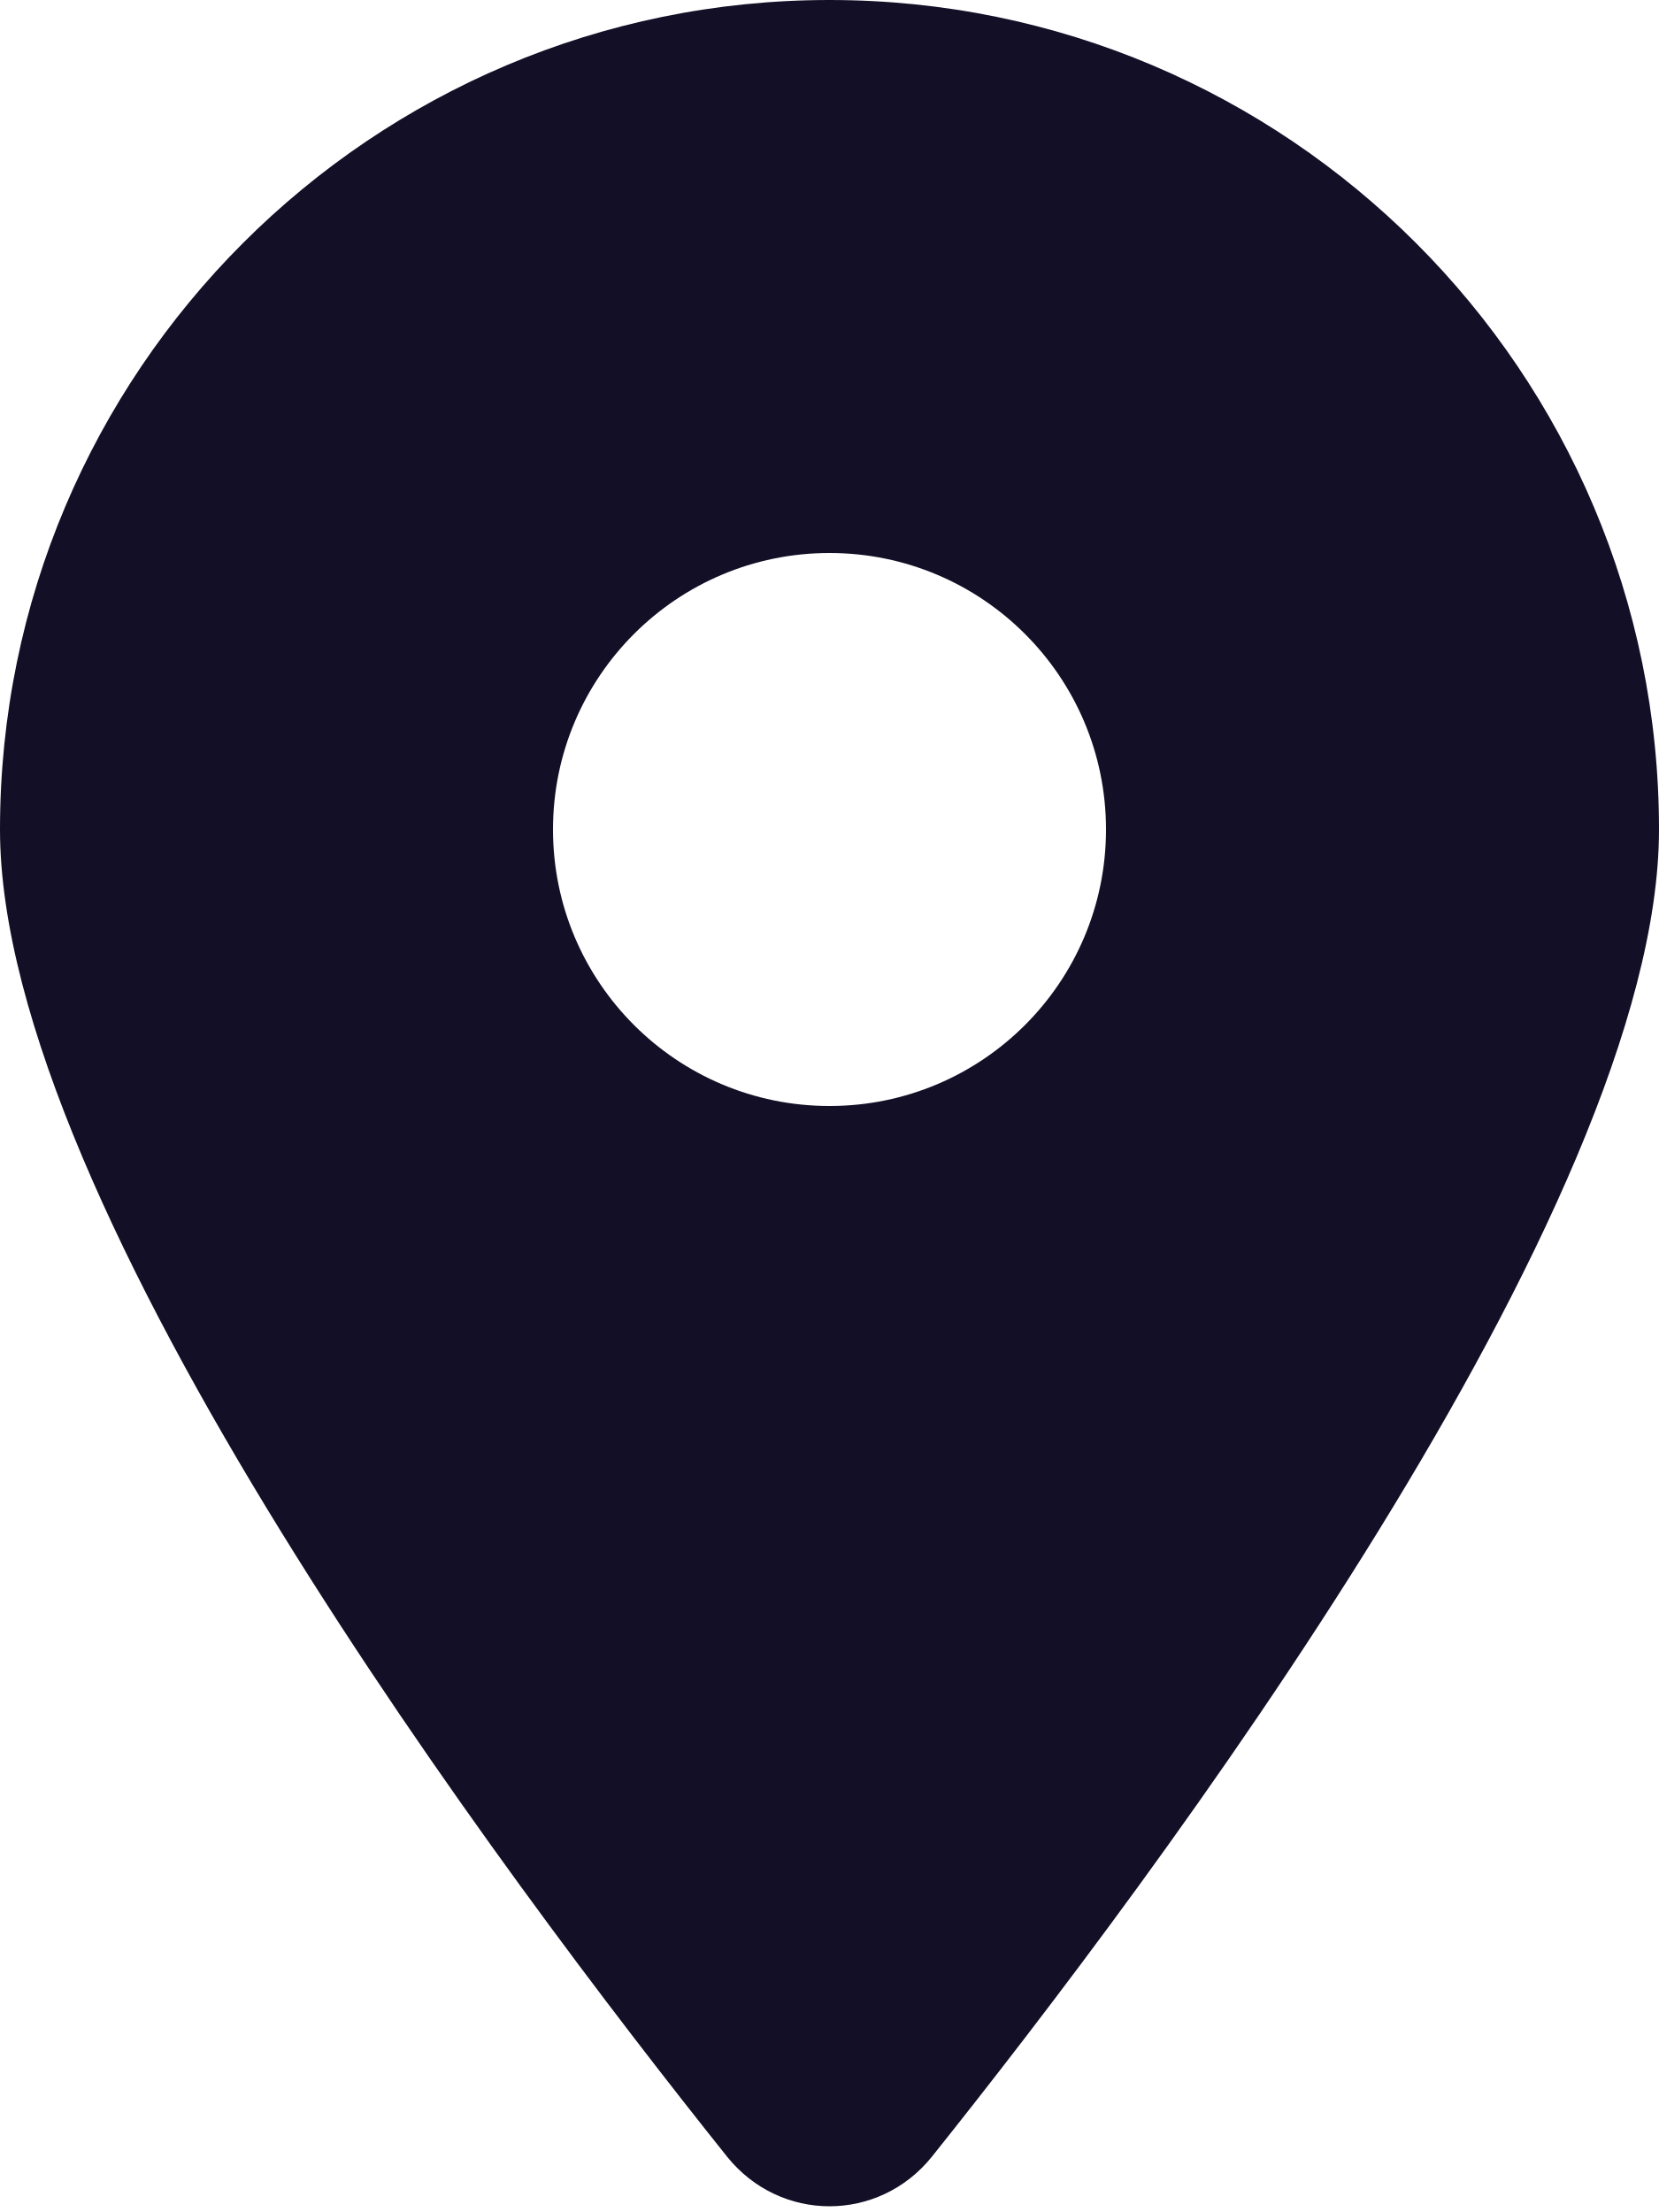
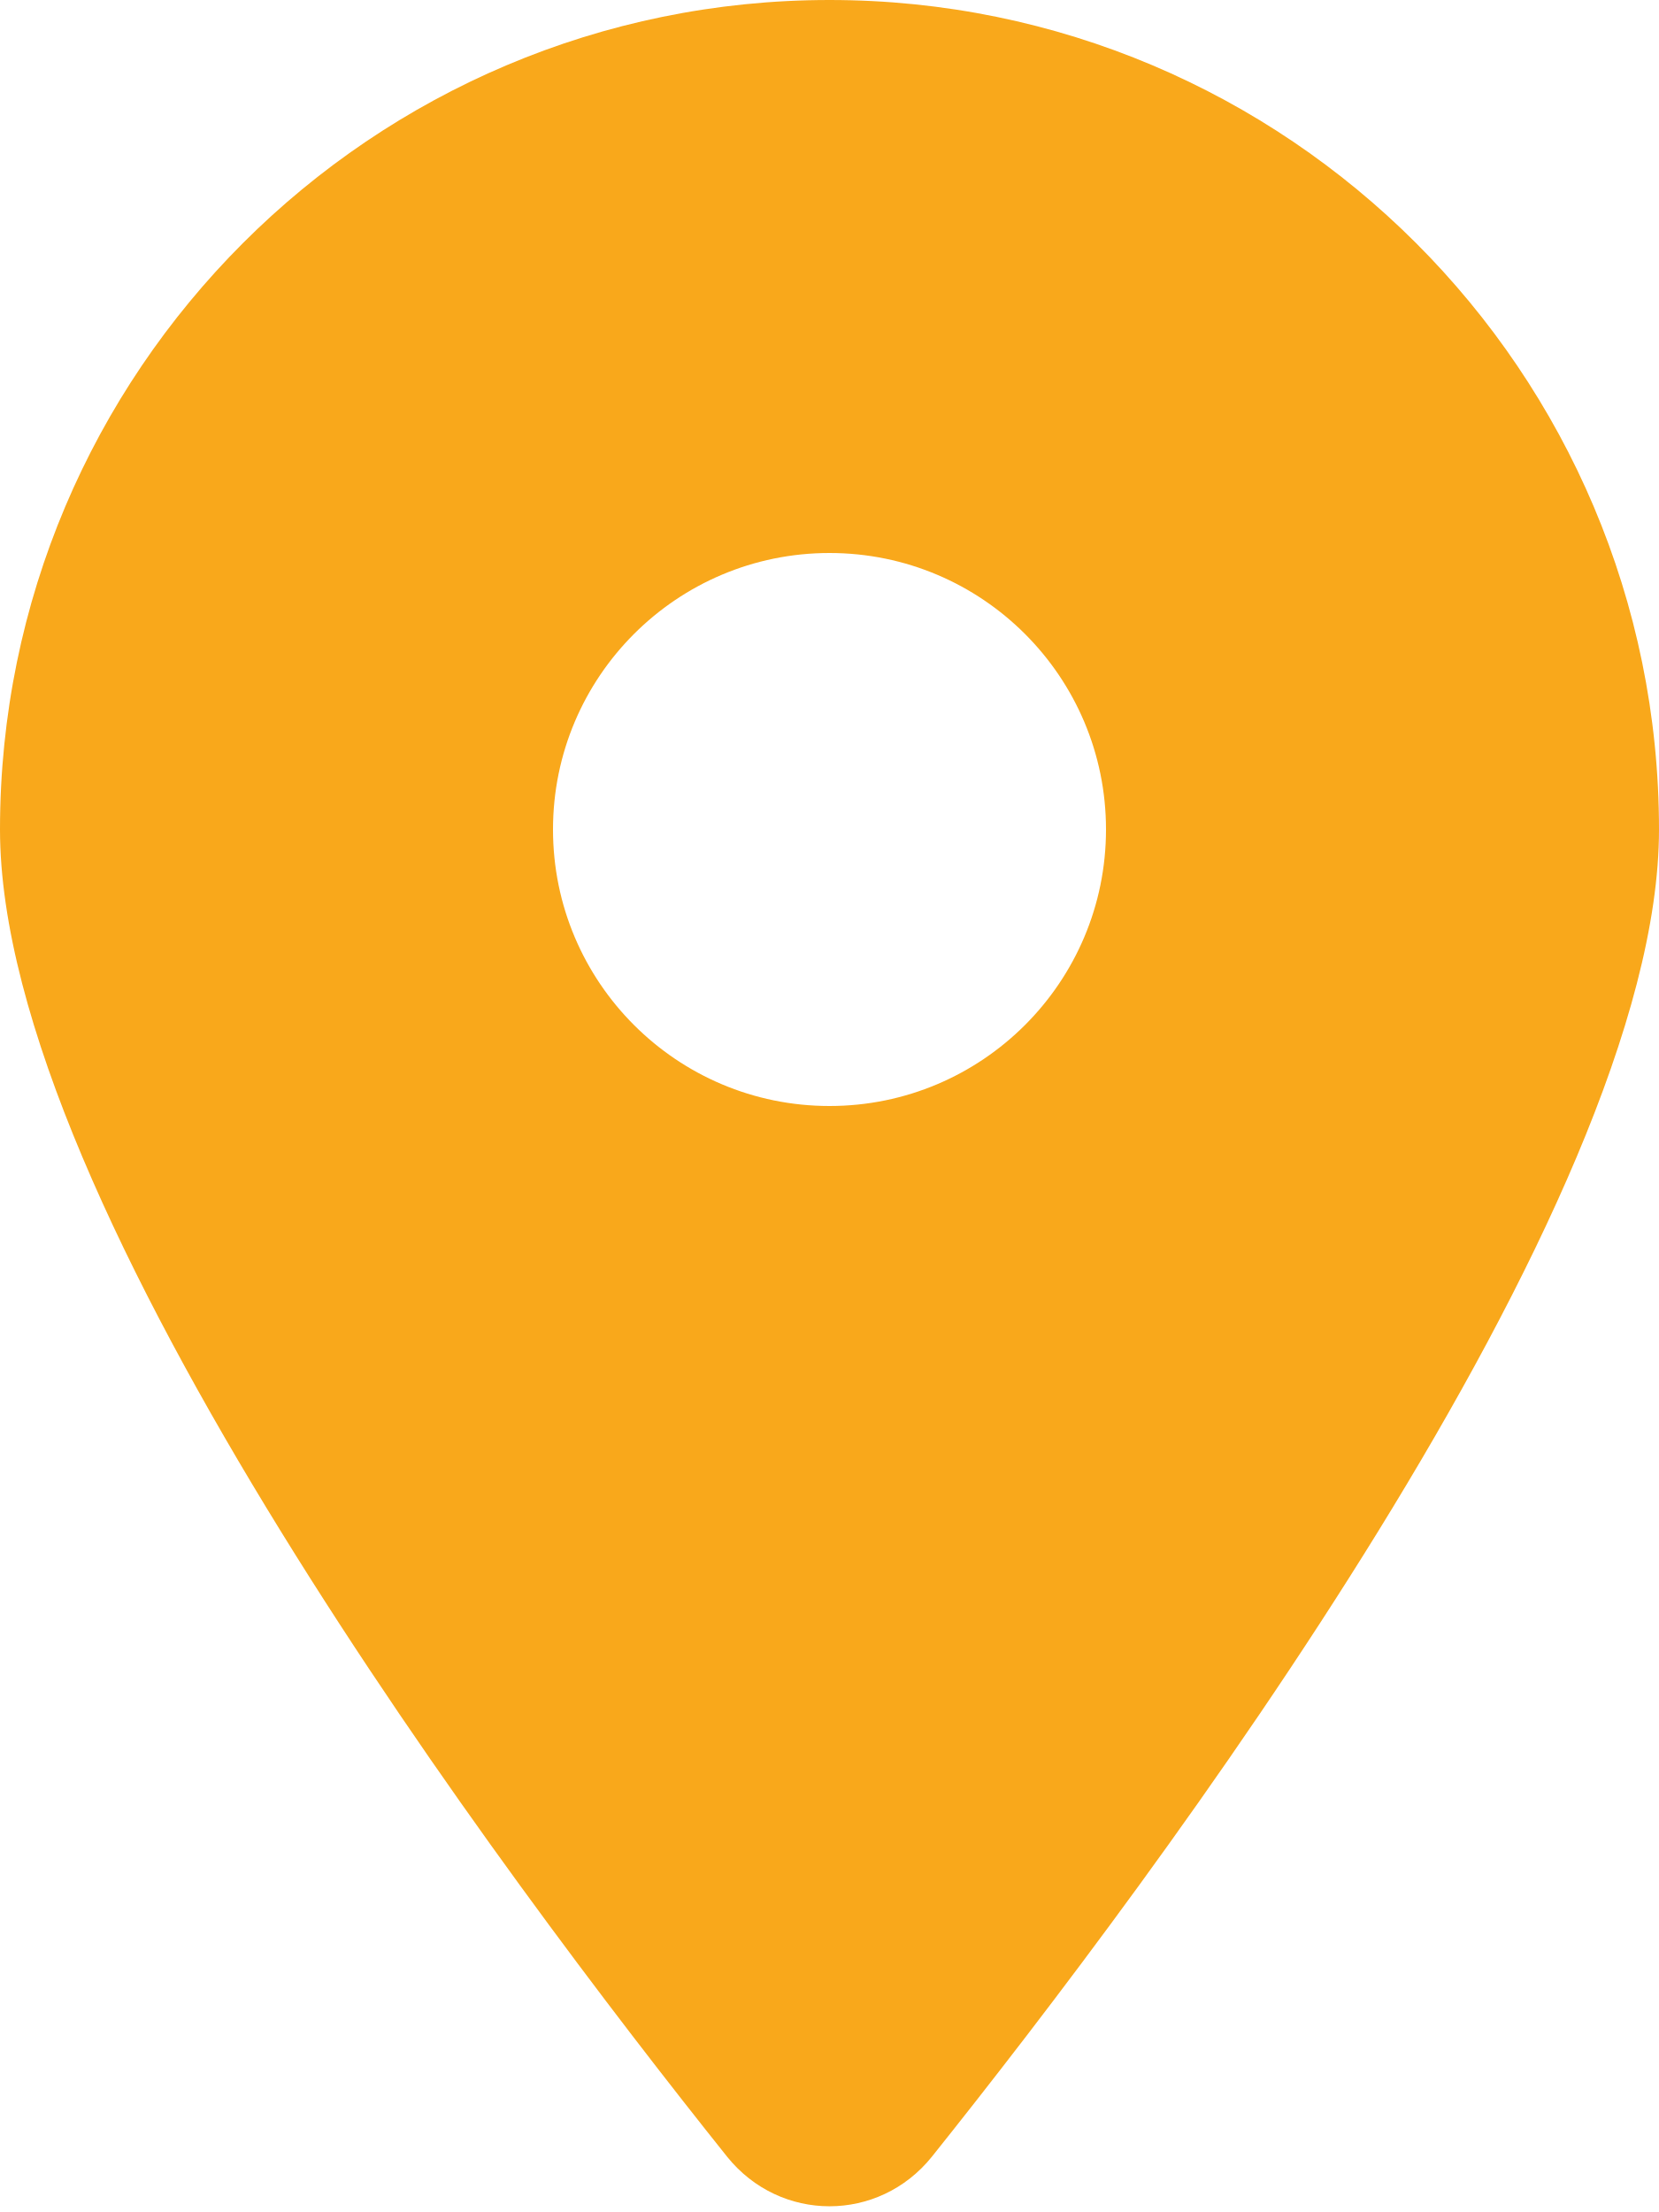
- <svg xmlns="http://www.w3.org/2000/svg" fill="#130F26" viewBox="0 0 384 512">
+ <svg xmlns="http://www.w3.org/2000/svg" fill="#F9A81B" viewBox="0 0 384 512">
  <path d="M215.7 499.2C267 435 384 279.4 384 192C384 86 298 0 192 0S0 86 0 192c0 87.4 117 243 168.3 307.2c12.3 15.3 35.1 15.3 47.4 0zM192 128a64 64 0 1 1 0 128 64 64 0 1 1 0-128z" />
</svg>
